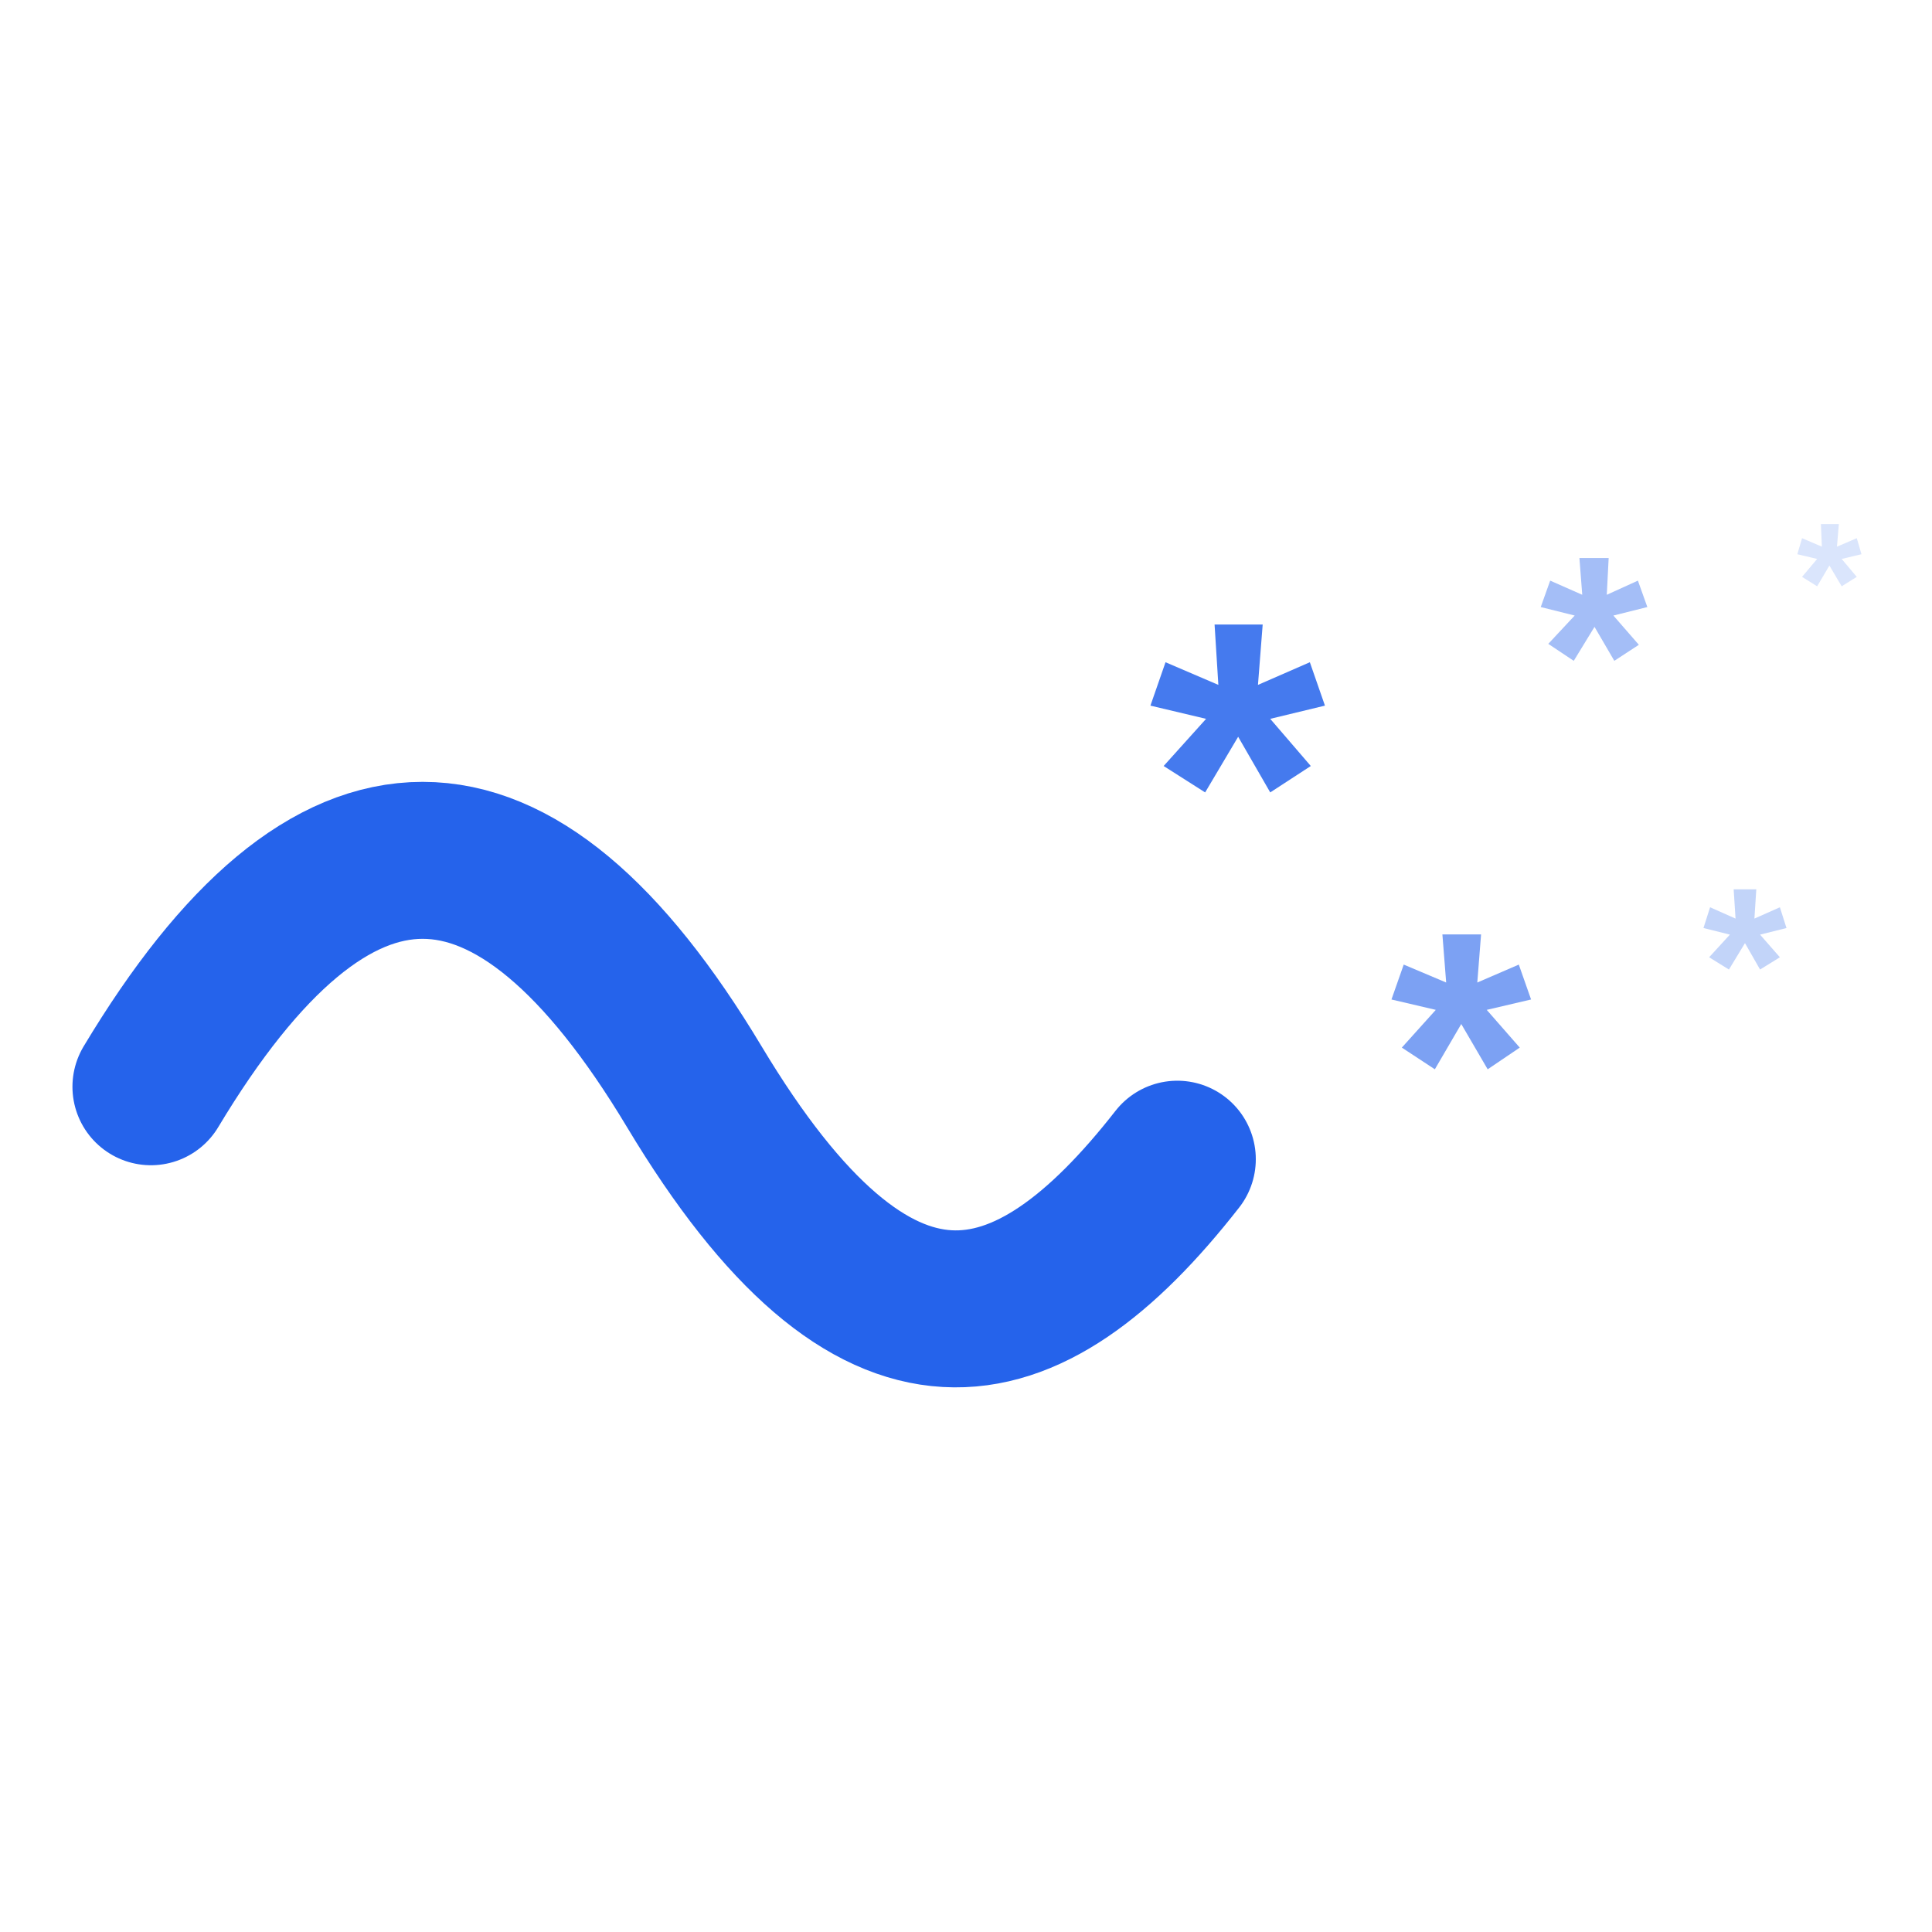
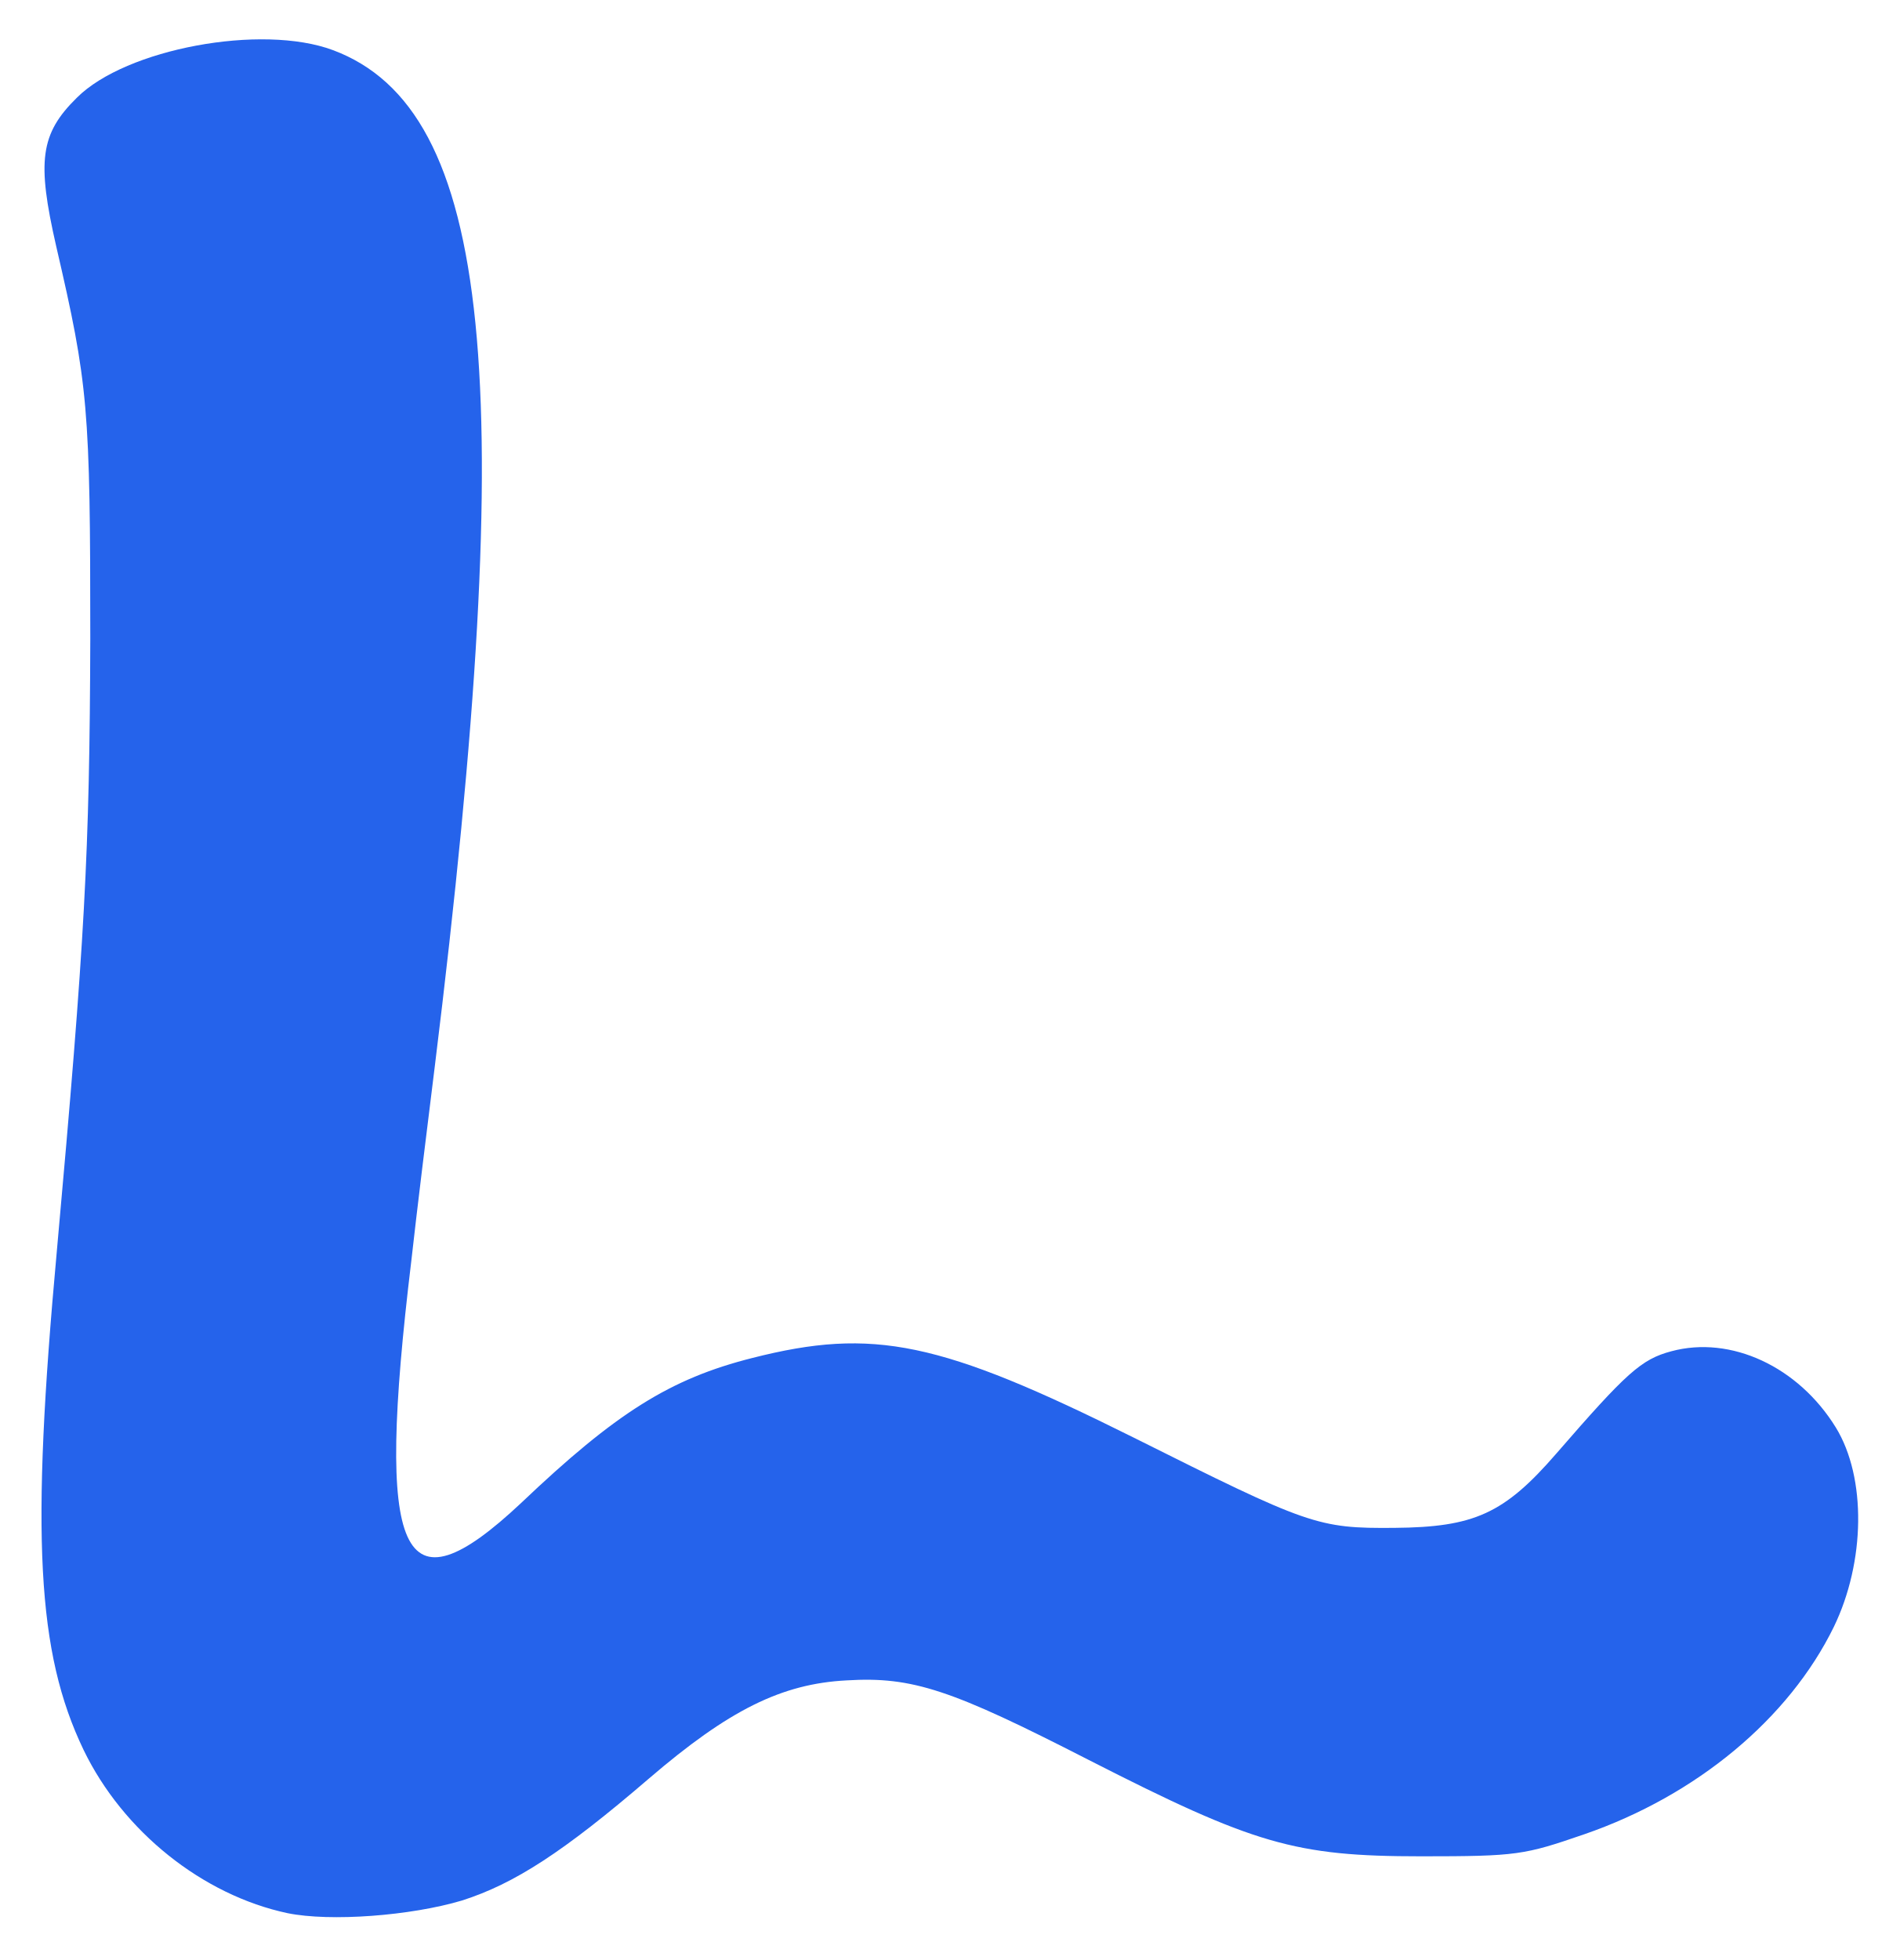
- <svg xmlns="http://www.w3.org/2000/svg" viewBox="0 0 32 32" fill="none">
-   <path d="M2.5 18c3-5 6-5 9 0s5.5 4.4 8 1.2" stroke="#2563eb" stroke-width="2.6" stroke-linecap="round" />
-   <g fill="#2563eb" font-family="Arial" font-weight="700" text-anchor="middle">
-     <text x="20.5" y="15.5" font-size="7.5" opacity=".85">*</text>
-     <text x="24.2" y="19.6" font-size="6" opacity=".6">*</text>
-     <text x="26.4" y="12.4" font-size="4.6" opacity=".42">*</text>
-     <text x="28.9" y="17.2" font-size="3.6" opacity=".28">*</text>
-     <text x="30.3" y="10.6" font-size="2.8" opacity=".17">*</text>
-   </g>
+ <svg xmlns="http://www.w3.org/2000/svg" viewBox="0 0 284 293">
+   <path fill="#2563eb" fill-rule="evenodd" d="M43.0 286.0C30.3 283.3 18.4 273.8 12.5 261.6C5.5 247.0 4.6 229.6 8.5 187.0C12.7 140.4 13.4 127.6 13.5 95.5C13.5 60.9 13.2 57.5 8.4 36.8C5.5 24.1 6.0 20.0 11.5 14.6C18.8 7.3 39.1 3.5 49.8 7.5C73.6 16.4 77.7 56.8 65.0 159.5C63.9 168.3 62.3 181.3 61.5 188.5C56.1 233.2 59.9 241.6 77.9 224.7C92.1 211.2 100.2 206.1 112.5 203.0C130.6 198.4 140.6 200.5 169.5 214.9C195.7 228.0 197.0 228.5 208.5 228.4C220.4 228.3 224.9 226.3 232.7 217.3C243.2 205.2 245.4 203.2 249.9 202.0C258.8 199.6 268.9 204.3 274.5 213.4C279.1 220.9 278.9 233.5 274.2 243.2C267.5 256.9 253.7 268.4 236.9 274.2C227.9 277.3 226.9 277.5 212.5 277.5C193.6 277.5 187.5 275.7 162.8 263.1C142.3 252.6 136.5 250.6 126.6 251.2C116.9 251.7 109.0 255.6 97.0 265.9C84.2 276.9 76.9 281.6 69.1 284.1C61.4 286.4 49.4 287.3 43.0 286.0Z" />
</svg>
